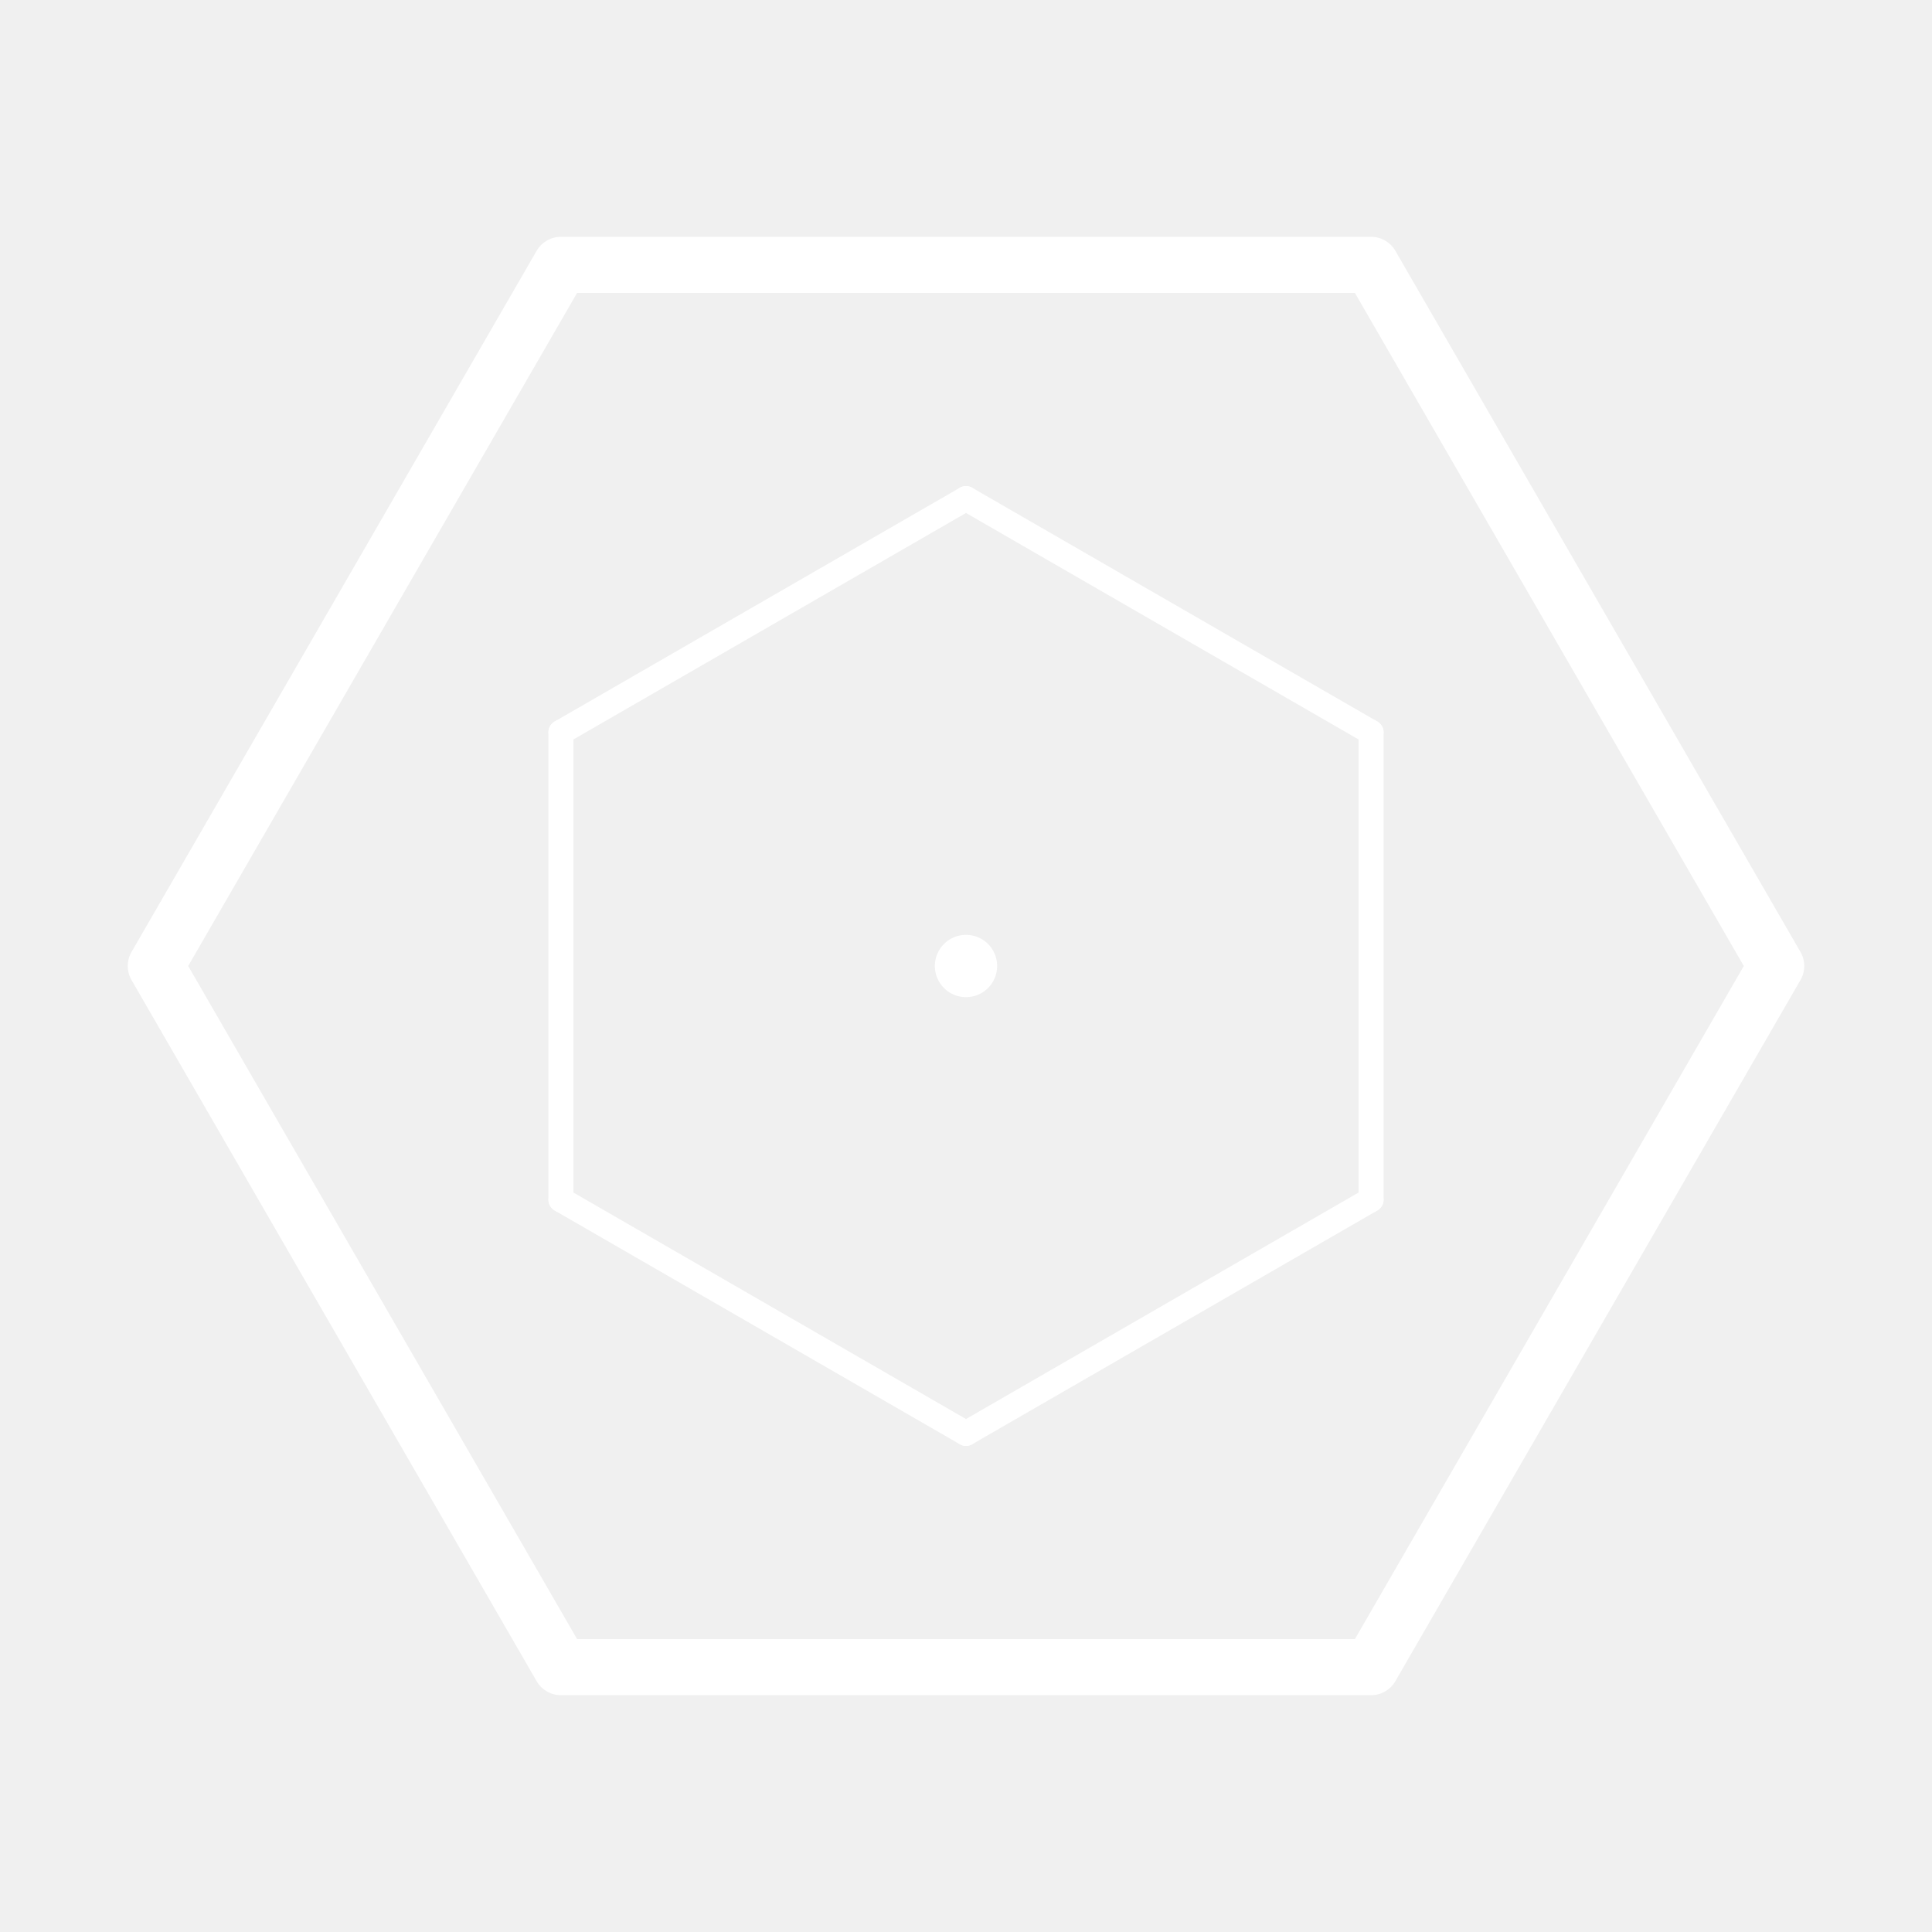
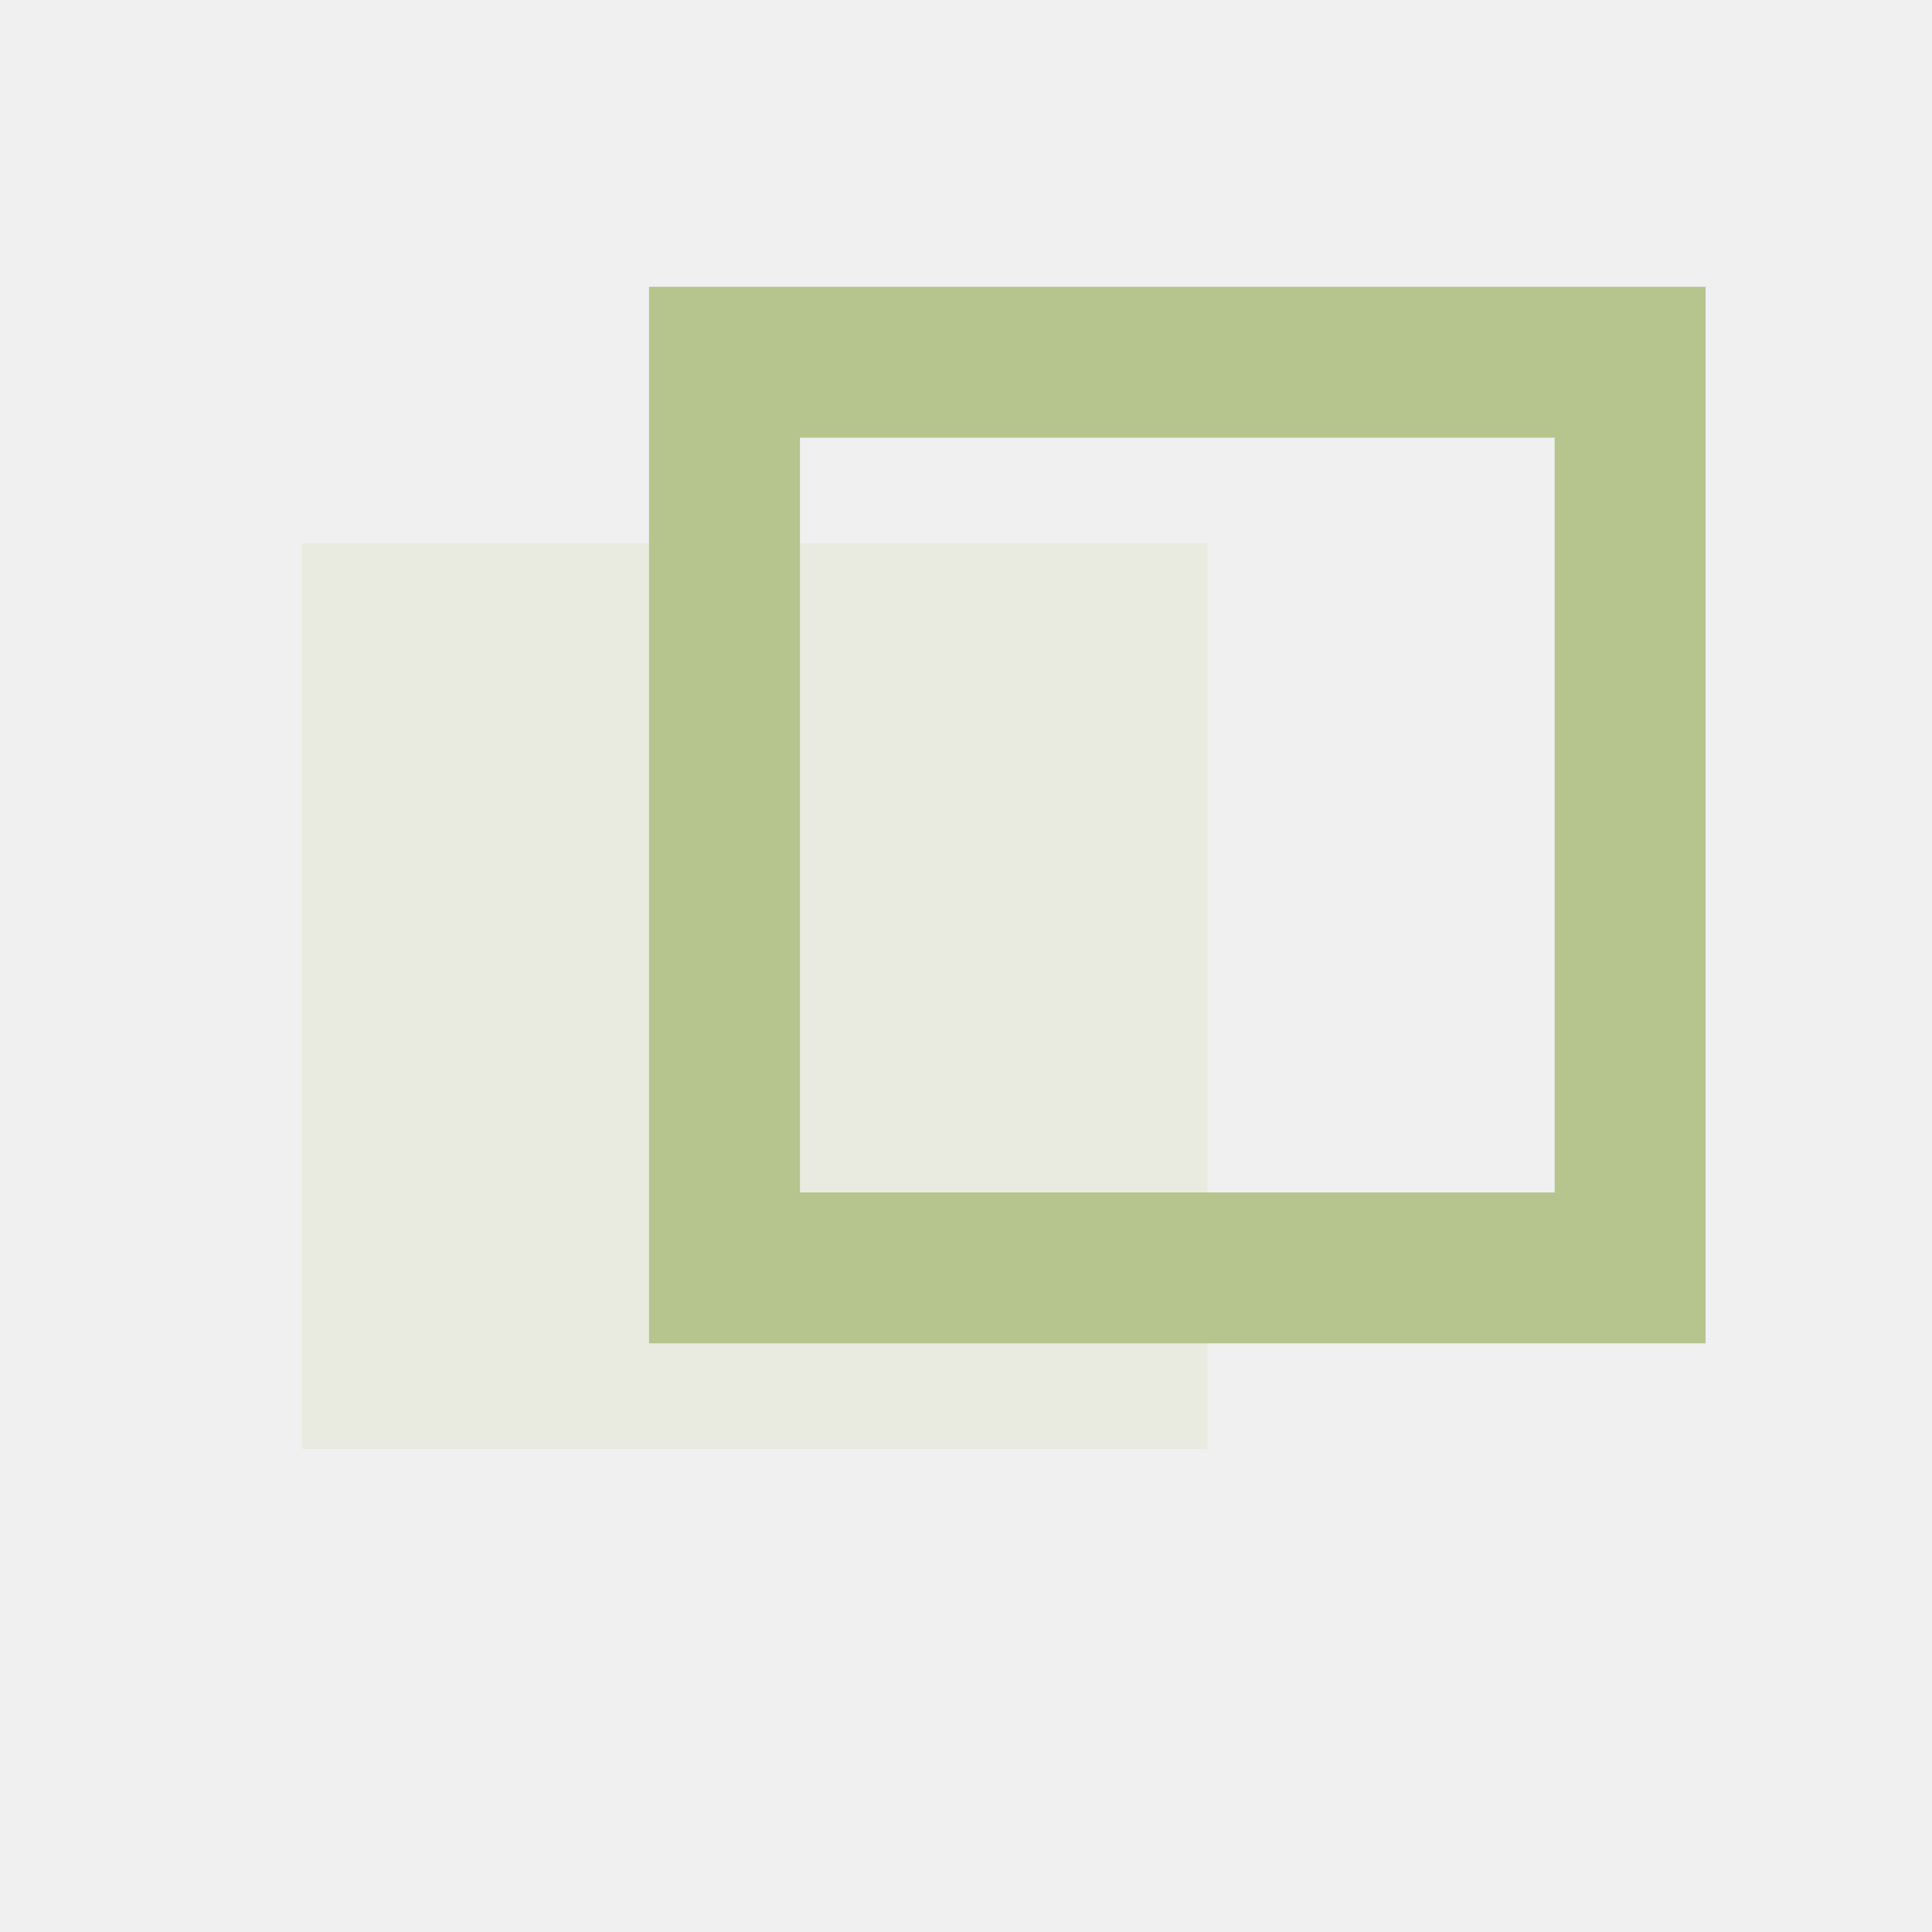
- <svg xmlns="http://www.w3.org/2000/svg" width="100" height="100" viewBox="0 0 620 620" fill="none">
-   <polygon points="570,310 440,535 180,535 50,310 180,85 440,85" stroke="white" stroke-width="18" stroke-linejoin="round" />
-   <polygon points="440,385 310,460 180,385 180,235 310,160 440,235" stroke="white" stroke-width="8" stroke-linejoin="round" />
-   <circle cx="310" cy="310" r="10" fill="white" />
-   <circle cx="570" cy="310" r="6" fill="white" />
-   <circle cx="440" cy="535" r="6" fill="white" />
-   <circle cx="180" cy="535" r="6" fill="white" />
-   <circle cx="50" cy="310" r="6" fill="white" />
-   <circle cx="180" cy="85" r="6" fill="white" />
-   <circle cx="440" cy="85" r="6" fill="white" />
-   <circle cx="440" cy="385" r="4" fill="white" />
-   <circle cx="310" cy="460" r="4" fill="white" />
-   <circle cx="180" cy="385" r="4" fill="white" />
-   <circle cx="180" cy="235" r="4" fill="white" />
-   <circle cx="310" cy="160" r="4" fill="white" />
-   <circle cx="440" cy="235" r="4" fill="white" />
+ <svg xmlns="http://www.w3.org/2000/svg" width="64" height="64" viewBox="0 0 64 64" fill="none">
+   <rect x="10" y="18" width="30" height="30" fill="#e9ebe0" />
+   <rect x="24" y="12" width="30" height="30" fill="none" stroke="#b5c58d" stroke-width="5" />
</svg>
